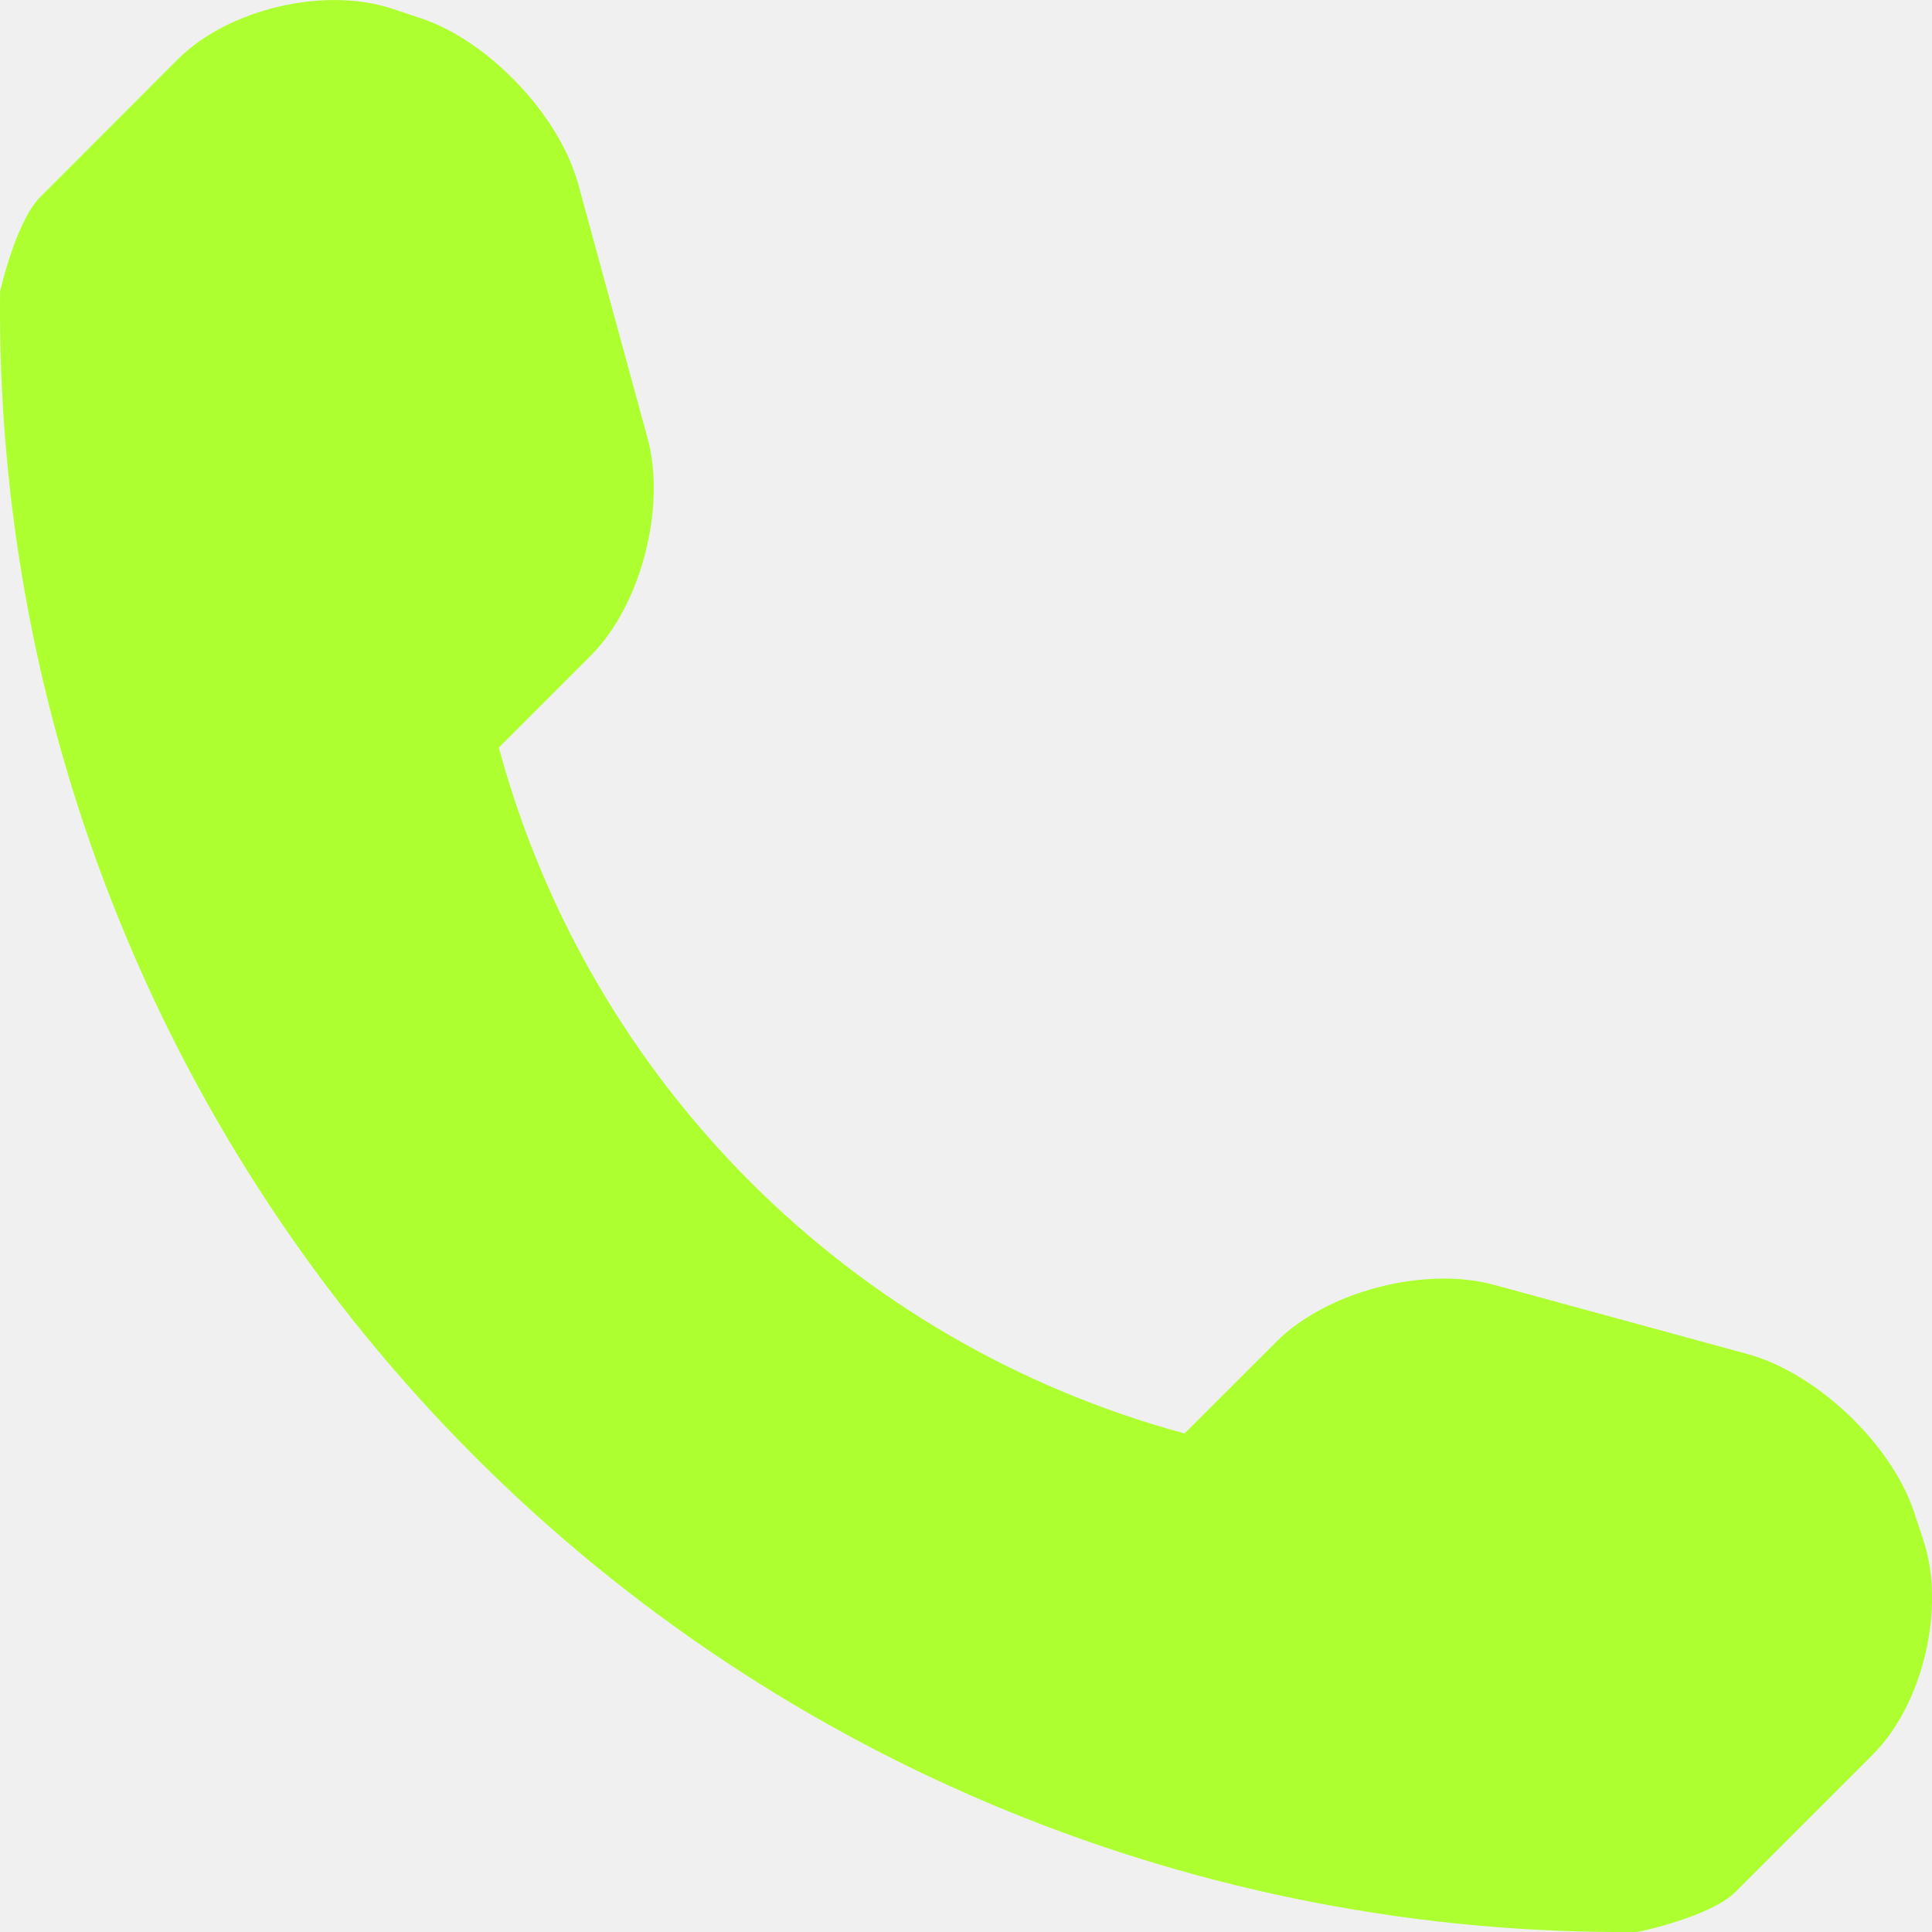
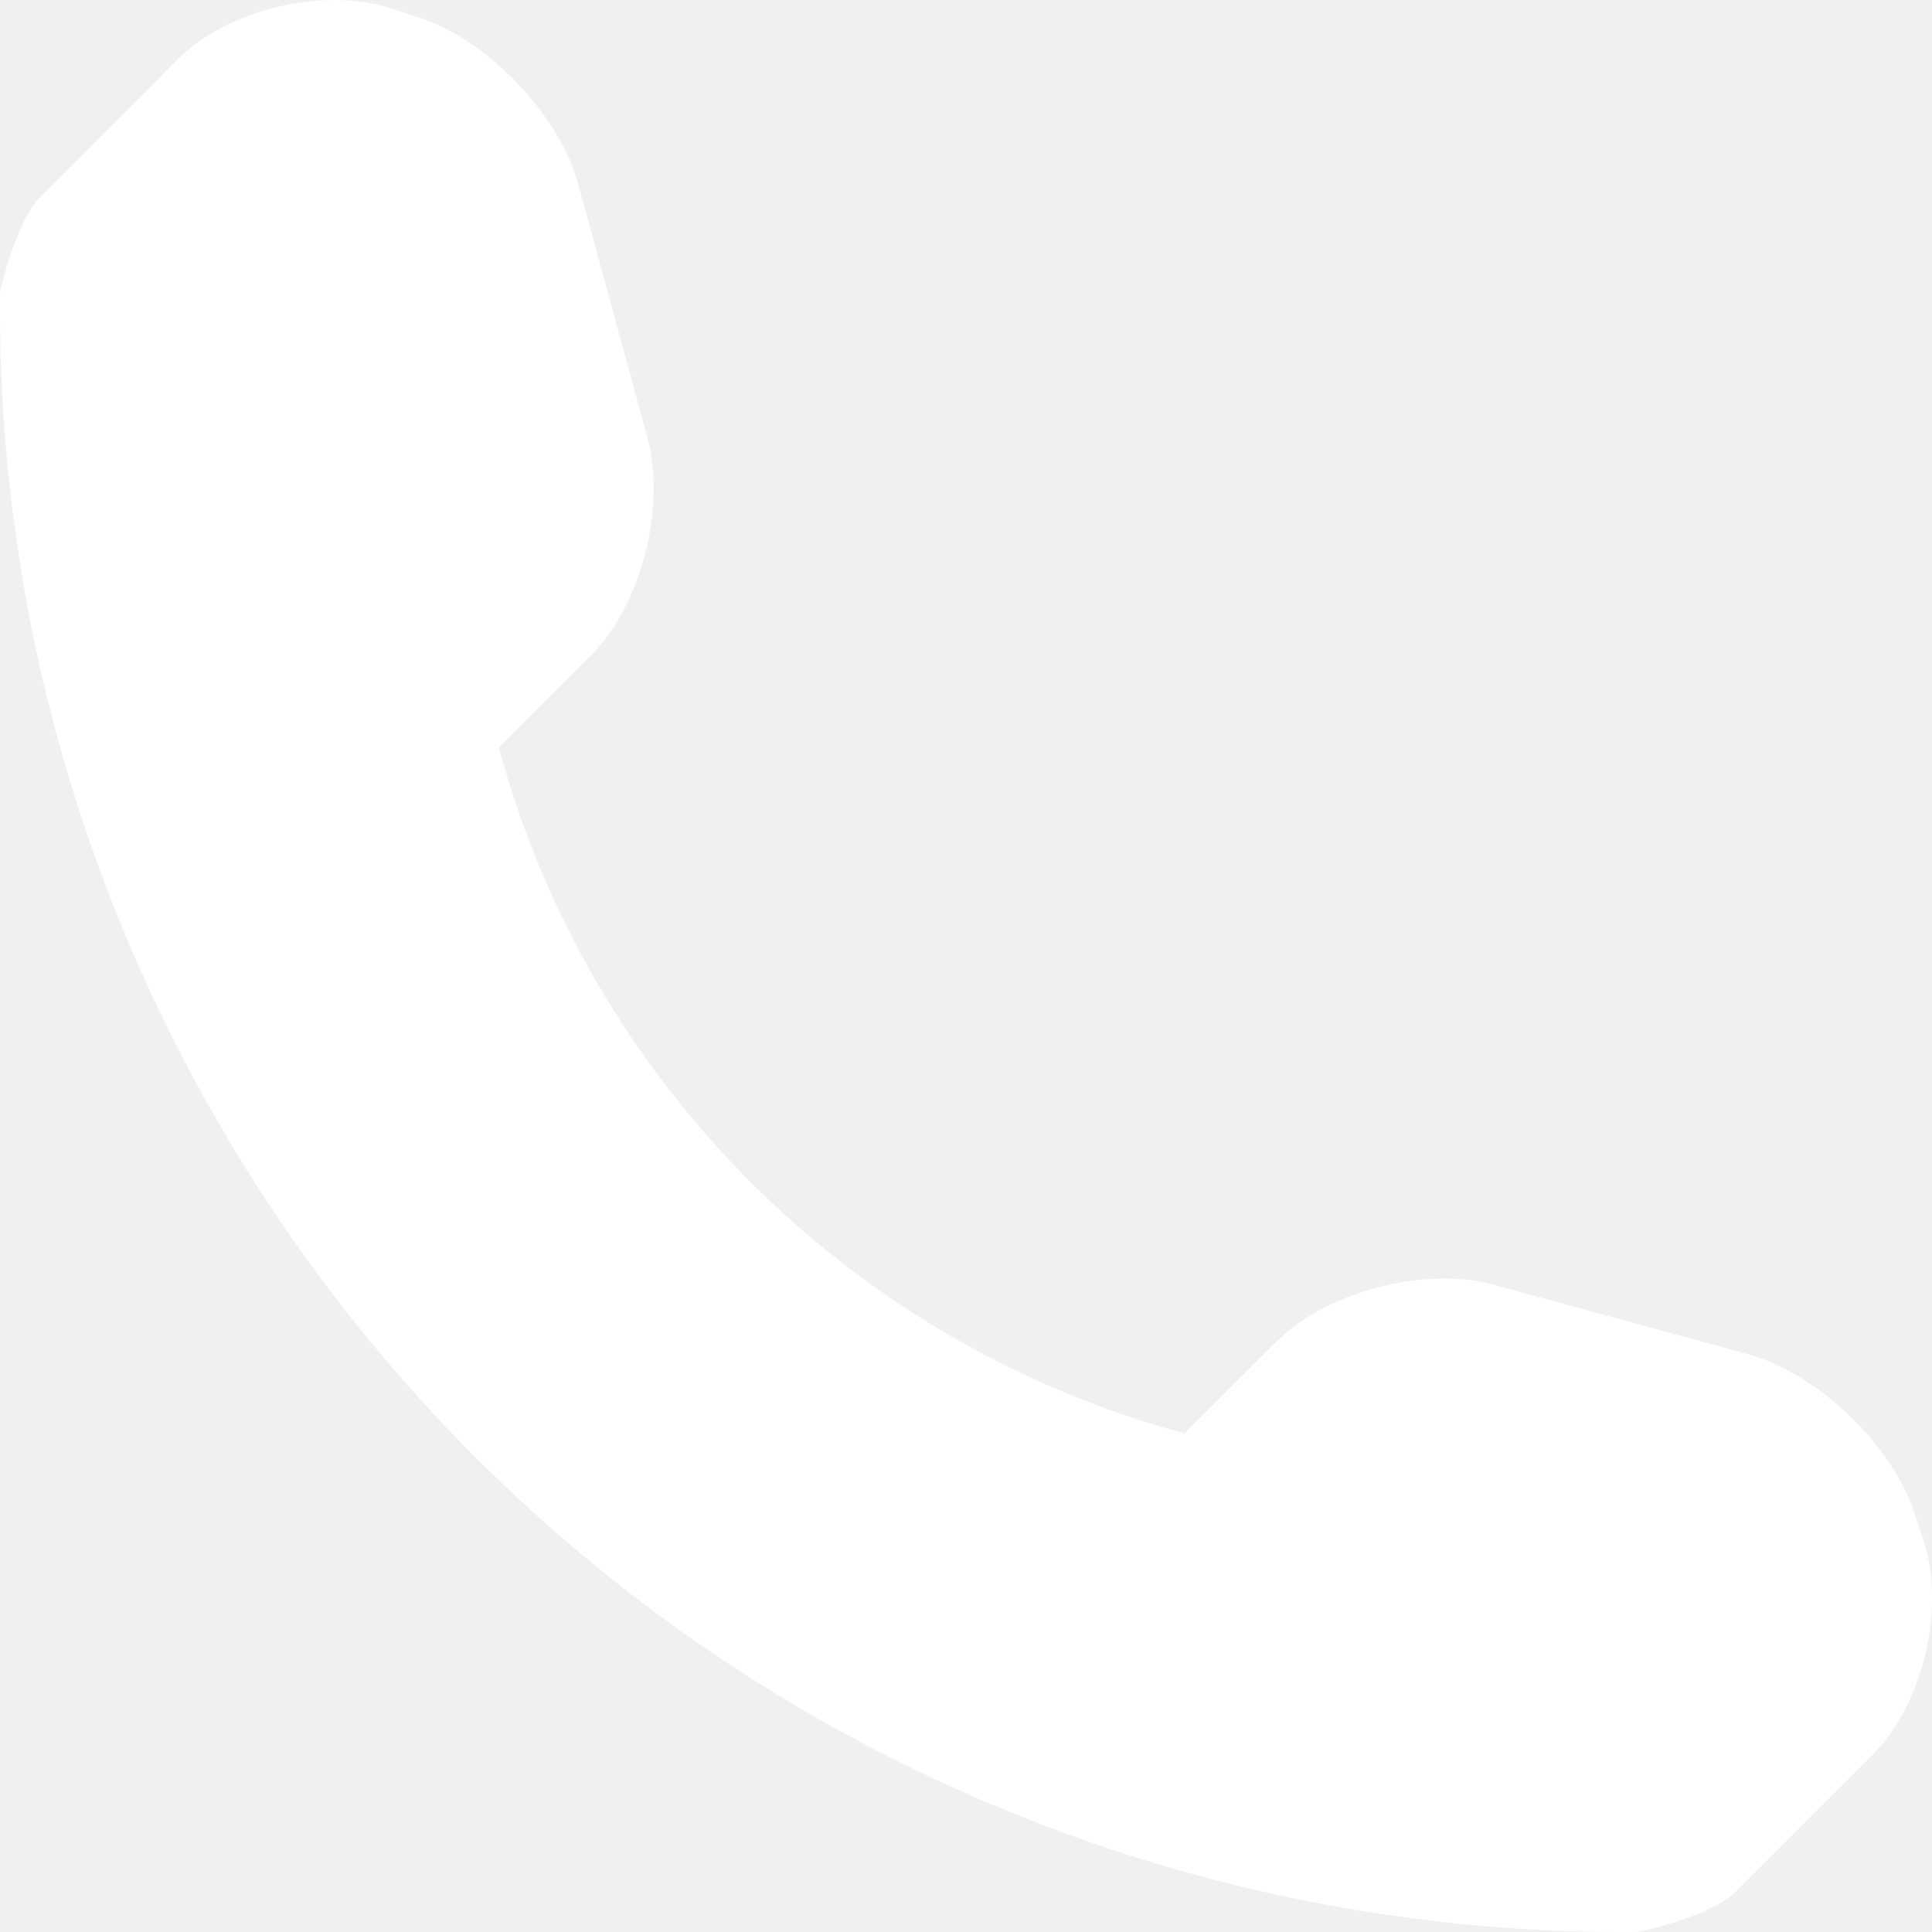
<svg xmlns="http://www.w3.org/2000/svg" version="1.1" id="Layer_1" x="0px" y="0px" width="15" height="15" viewBox="0 0 15 15" enable-background="new 0 0 512 512" xml:space="preserve">
  <defs id="defs157" />
-   <path d="m 14.933,11.957 -0.075,-0.225 C 14.681,11.206 14.101,10.658 13.569,10.513 L 11.598,9.975 C 11.064,9.829 10.302,10.025 9.911,10.416 L 9.197,11.129 C 6.605,10.429 4.573,8.396 3.873,5.804 L 4.587,5.09 C 4.978,4.699 5.173,3.938 5.028,3.403 L 4.49,1.431 C 4.345,0.898 3.796,0.318 3.271,0.143 L 3.046,0.068 C 2.521,-0.107 1.771,0.069 1.38,0.461 L 0.313,1.529 C 0.123,1.718 7.6544286e-4,2.261 7.6544286e-4,2.263 -0.037,5.65 1.292,8.915 3.688,11.311 c 2.39,2.391 5.641,3.717 9.019,3.689 0.018,0 0.576,-0.12 0.766,-0.31 l 1.067,-1.067 c 0.391,-0.391 0.568,-1.141 0.393,-1.666 z" id="path152" style="stroke-width:0.031;fill:#adff2f;fill-opacity:1" />
+   <path d="m 14.933,11.957 -0.075,-0.225 C 14.681,11.206 14.101,10.658 13.569,10.513 L 11.598,9.975 C 11.064,9.829 10.302,10.025 9.911,10.416 L 9.197,11.129 C 6.605,10.429 4.573,8.396 3.873,5.804 L 4.587,5.09 C 4.978,4.699 5.173,3.938 5.028,3.403 L 4.49,1.431 C 4.345,0.898 3.796,0.318 3.271,0.143 L 3.046,0.068 C 2.521,-0.107 1.771,0.069 1.38,0.461 L 0.313,1.529 C 0.123,1.718 7.6544286e-4,2.261 7.6544286e-4,2.263 -0.037,5.65 1.292,8.915 3.688,11.311 c 2.39,2.391 5.641,3.717 9.019,3.689 0.018,0 0.576,-0.12 0.766,-0.31 l 1.067,-1.067 c 0.391,-0.391 0.568,-1.141 0.393,-1.666 z" id="path152" style="stroke-width:0.031;fill:#ffffff;fill-opacity:1" />
</svg>
